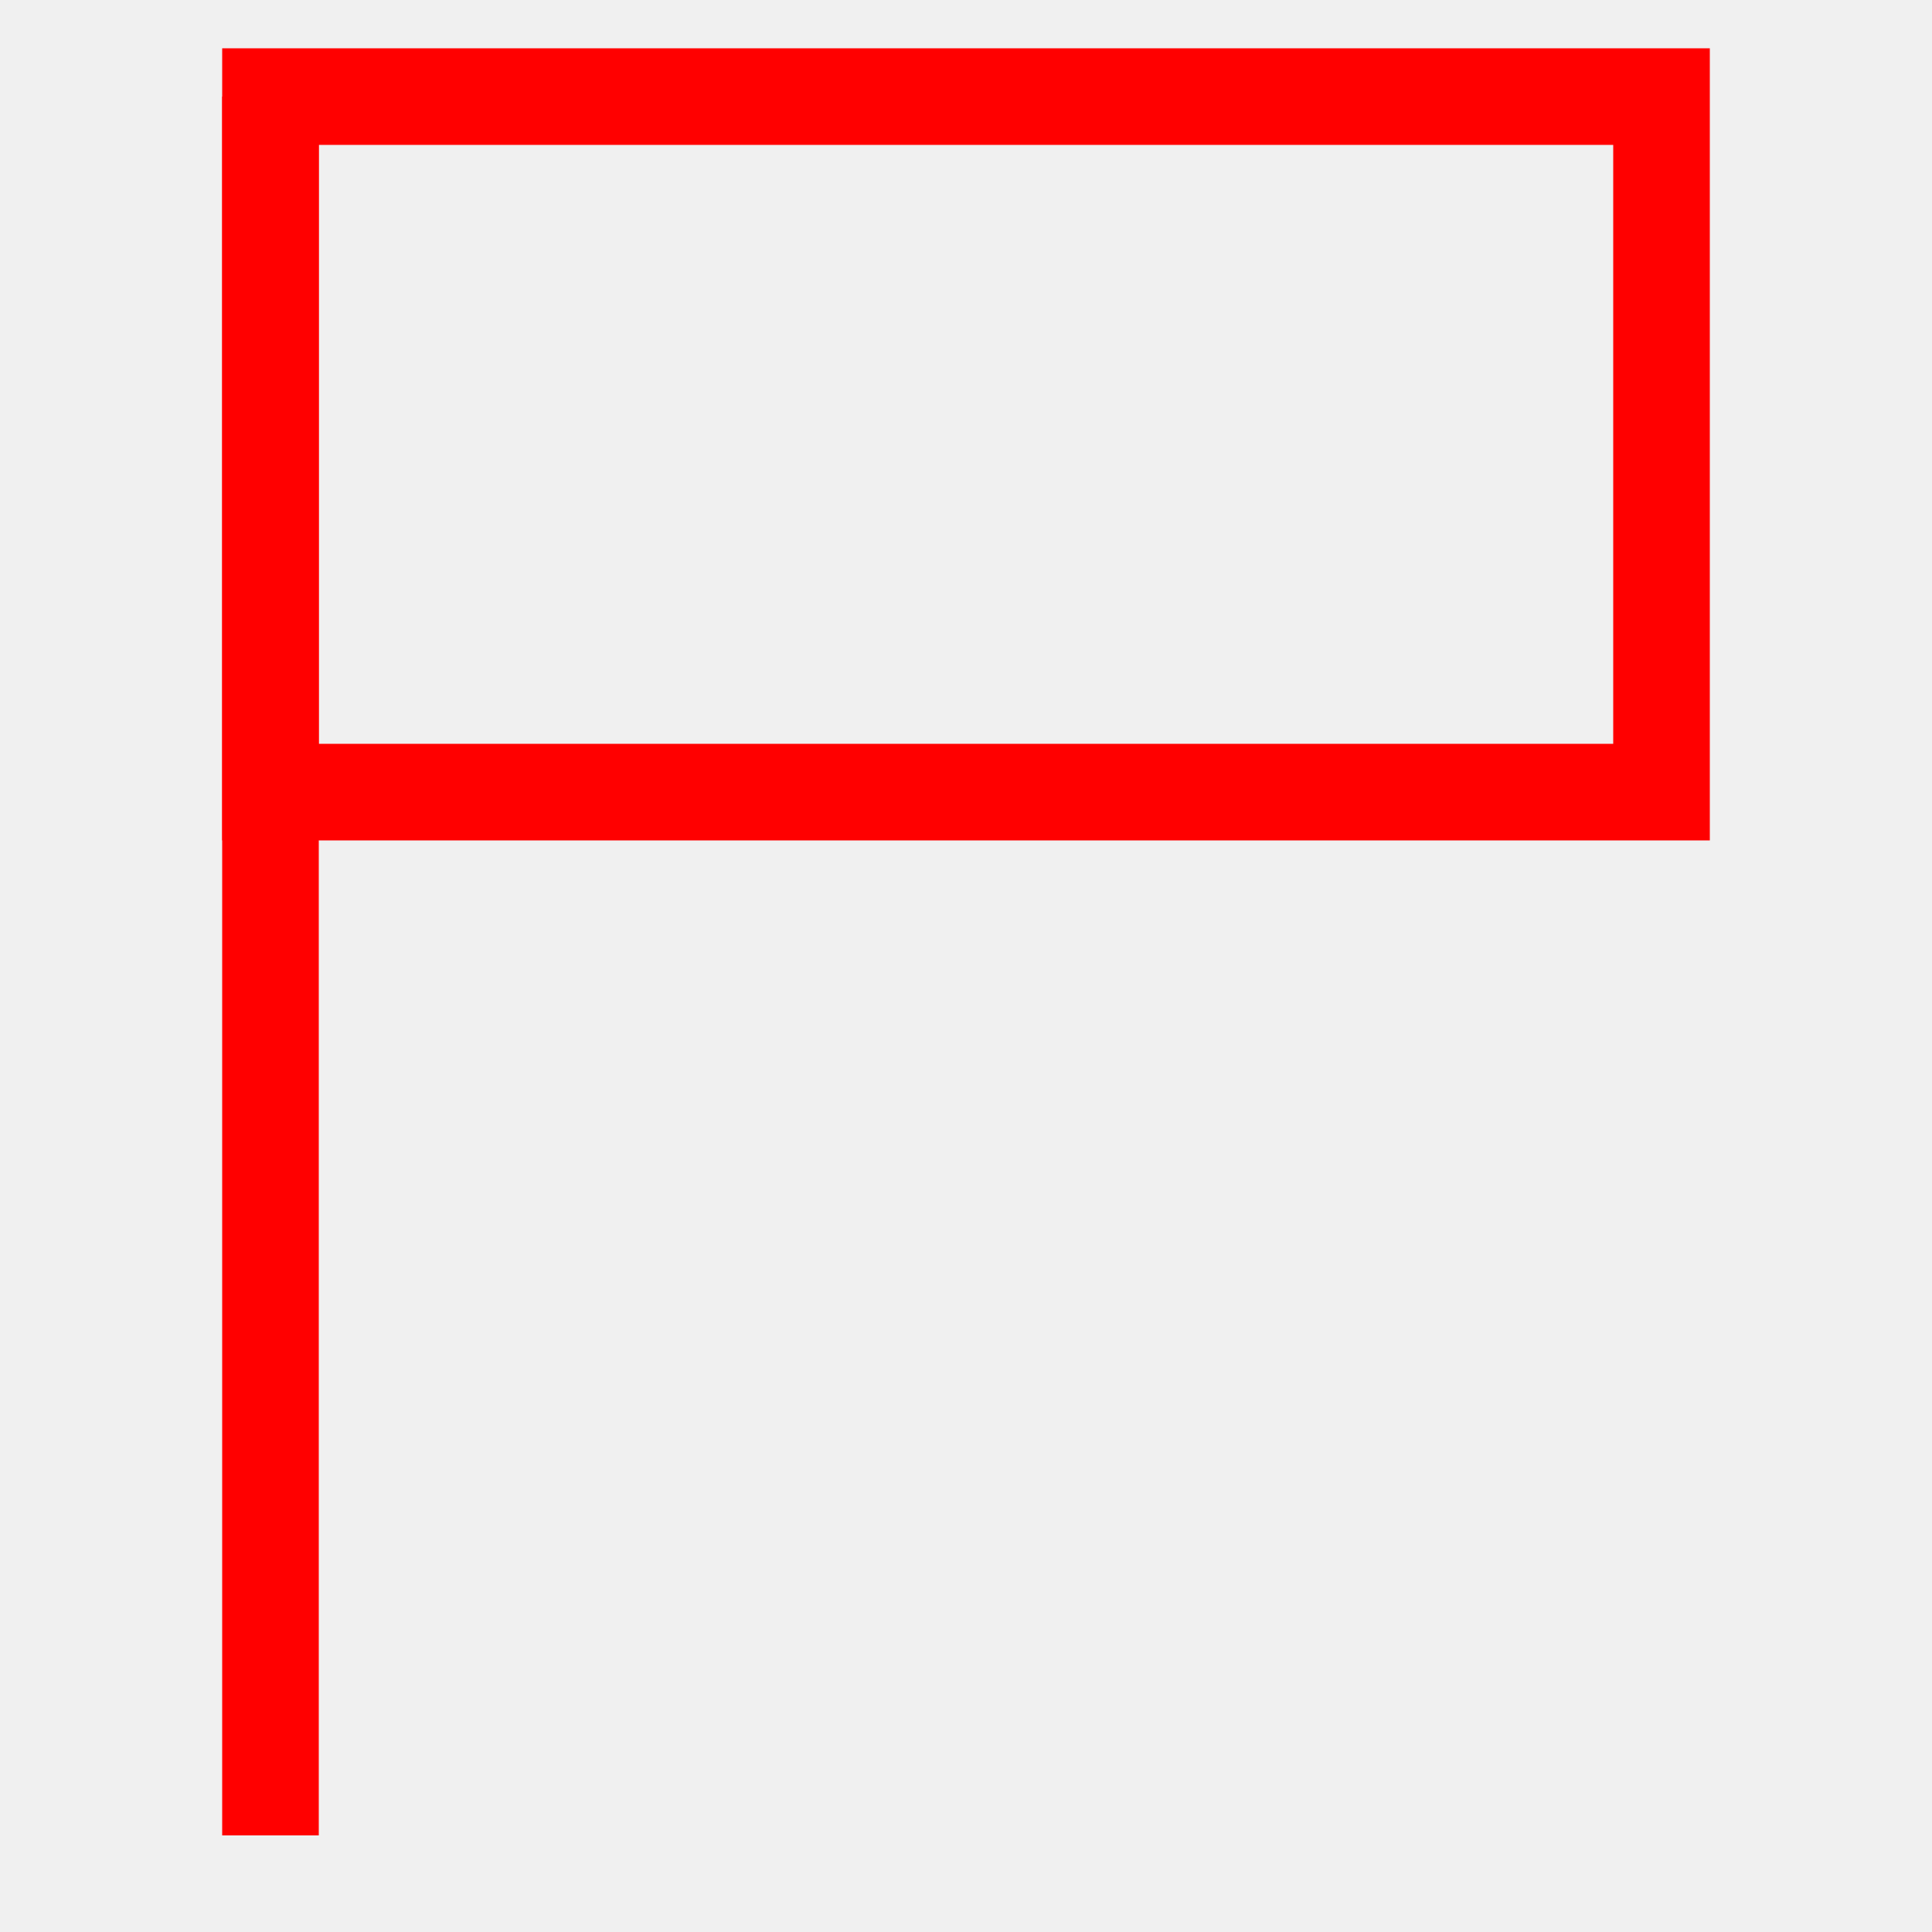
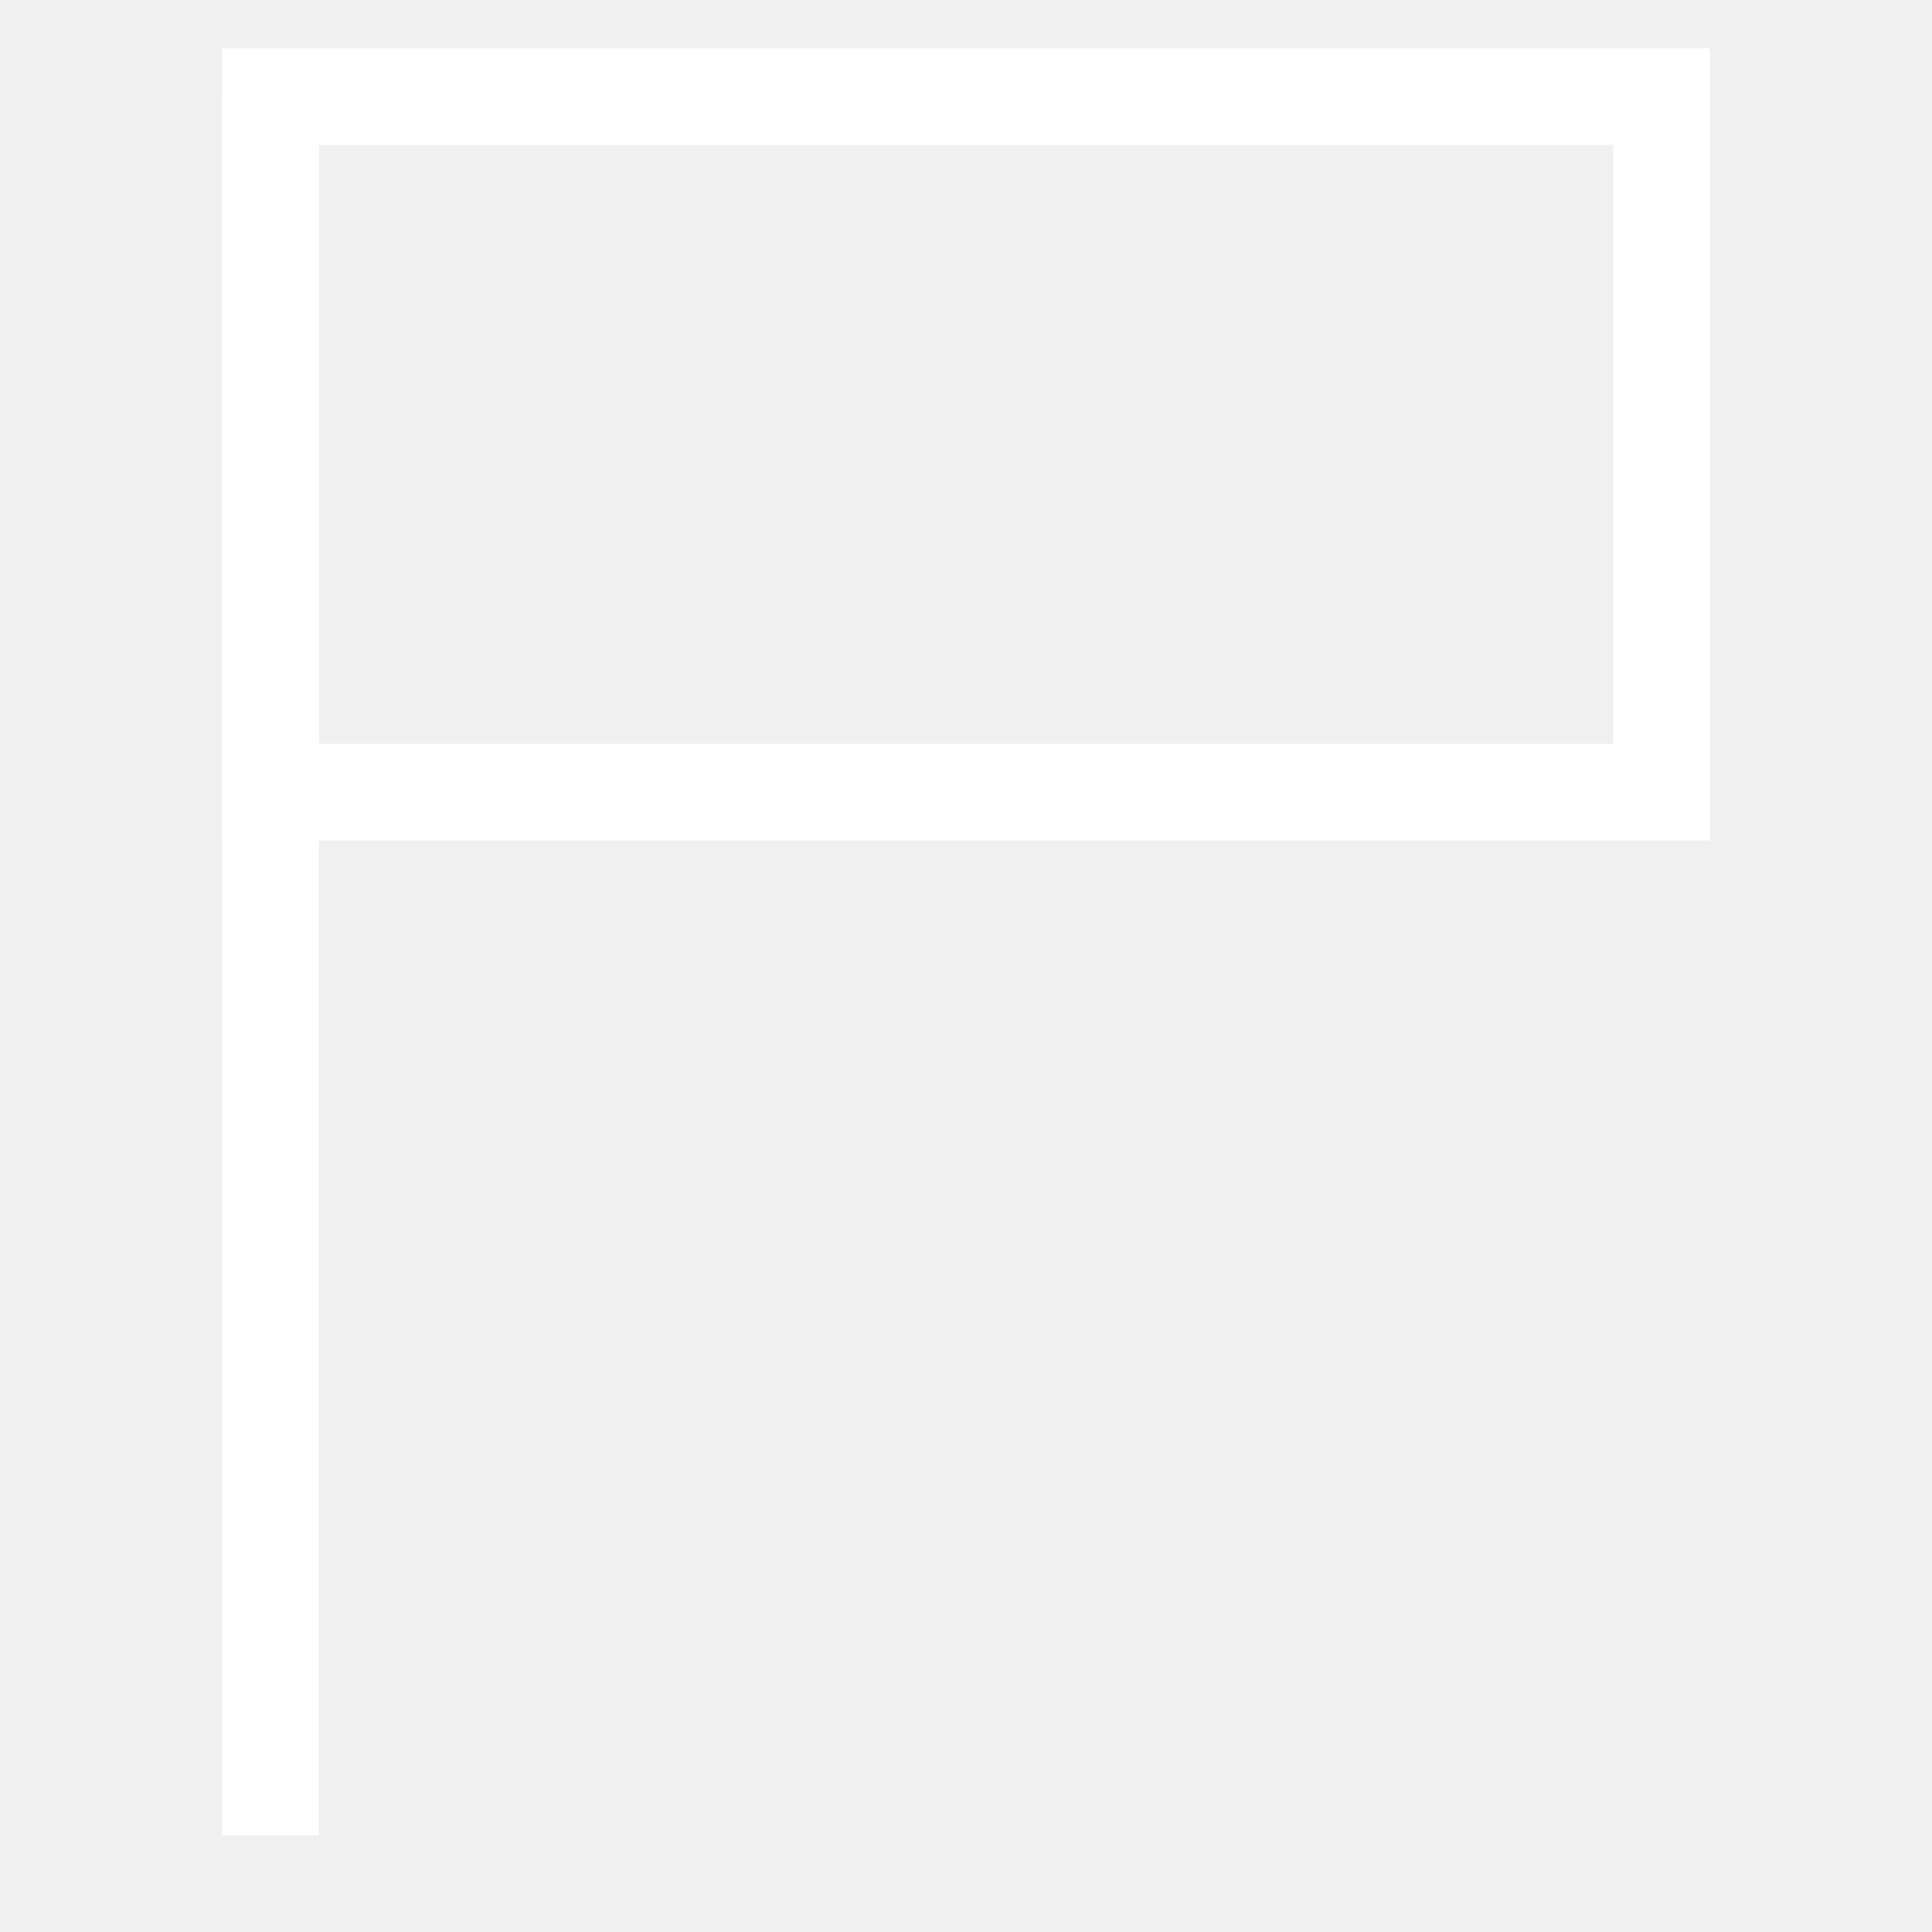
<svg xmlns="http://www.w3.org/2000/svg" version="1.1" width="200" height="200">
  <plot Angle="0" OriginalAngle="0" size="2.5m" Attitude="0" xOrigin="0.14" Type="plotsbl_point" yOrigin="0.95" Name="基本指挥所" />
-   <path style="fill:none;stroke:#ff0000;stroke-width:10;stroke-linecap:butt;stroke-linejoin:miter;stroke-miterlimit:4;stroke-opacity:1;stroke-dasharray:none" d="m 28,190 0,-180" />
-   <path style="fill:none;stroke:#ff0000;stroke-width:10;stroke-linecap:butt;stroke-linejoin:miter;stroke-miterlimit:4;stroke-opacity:1;stroke-dasharray:none" d="m 28,10 144,0 0,72 -144,0 z" />
+   <path style="fill:none;stroke:#ffffff;stroke-width:10;stroke-linecap:butt;stroke-linejoin:miter;stroke-miterlimit:4;stroke-opacity:1;stroke-dasharray:none" d="m 28,190 0,-180" />
+   <path style="fill:none;stroke:#ffffff;stroke-width:10;stroke-linecap:butt;stroke-linejoin:miter;stroke-miterlimit:4;stroke-opacity:1;stroke-dasharray:none" d="m 28,10 144,0 0,72 -144,0 z" />
  <g headwear="t;28;172;10;82">
    <text x="0" y="0" style="font-size:36px;fill:#000000;font-family:Arial;" />
  </g>
-   <path style="fill:none;stroke:#ff0000;stroke-width:10;stroke-linecap:butt;stroke-linejoin:miter;stroke-miterlimit:4;stroke-opacity:1;stroke-dasharray:none;display:none" d="m 28,10 144,0 0,72 -144,0 z" flag="true" />
+   <path style="fill:none;stroke:#ffffff;stroke-width:10;stroke-linecap:butt;stroke-linejoin:miter;stroke-miterlimit:4;stroke-opacity:1;stroke-dasharray:none;display:none" d="m 28,10 144,0 0,72 -144,0 z" flag="true" />
</svg>
